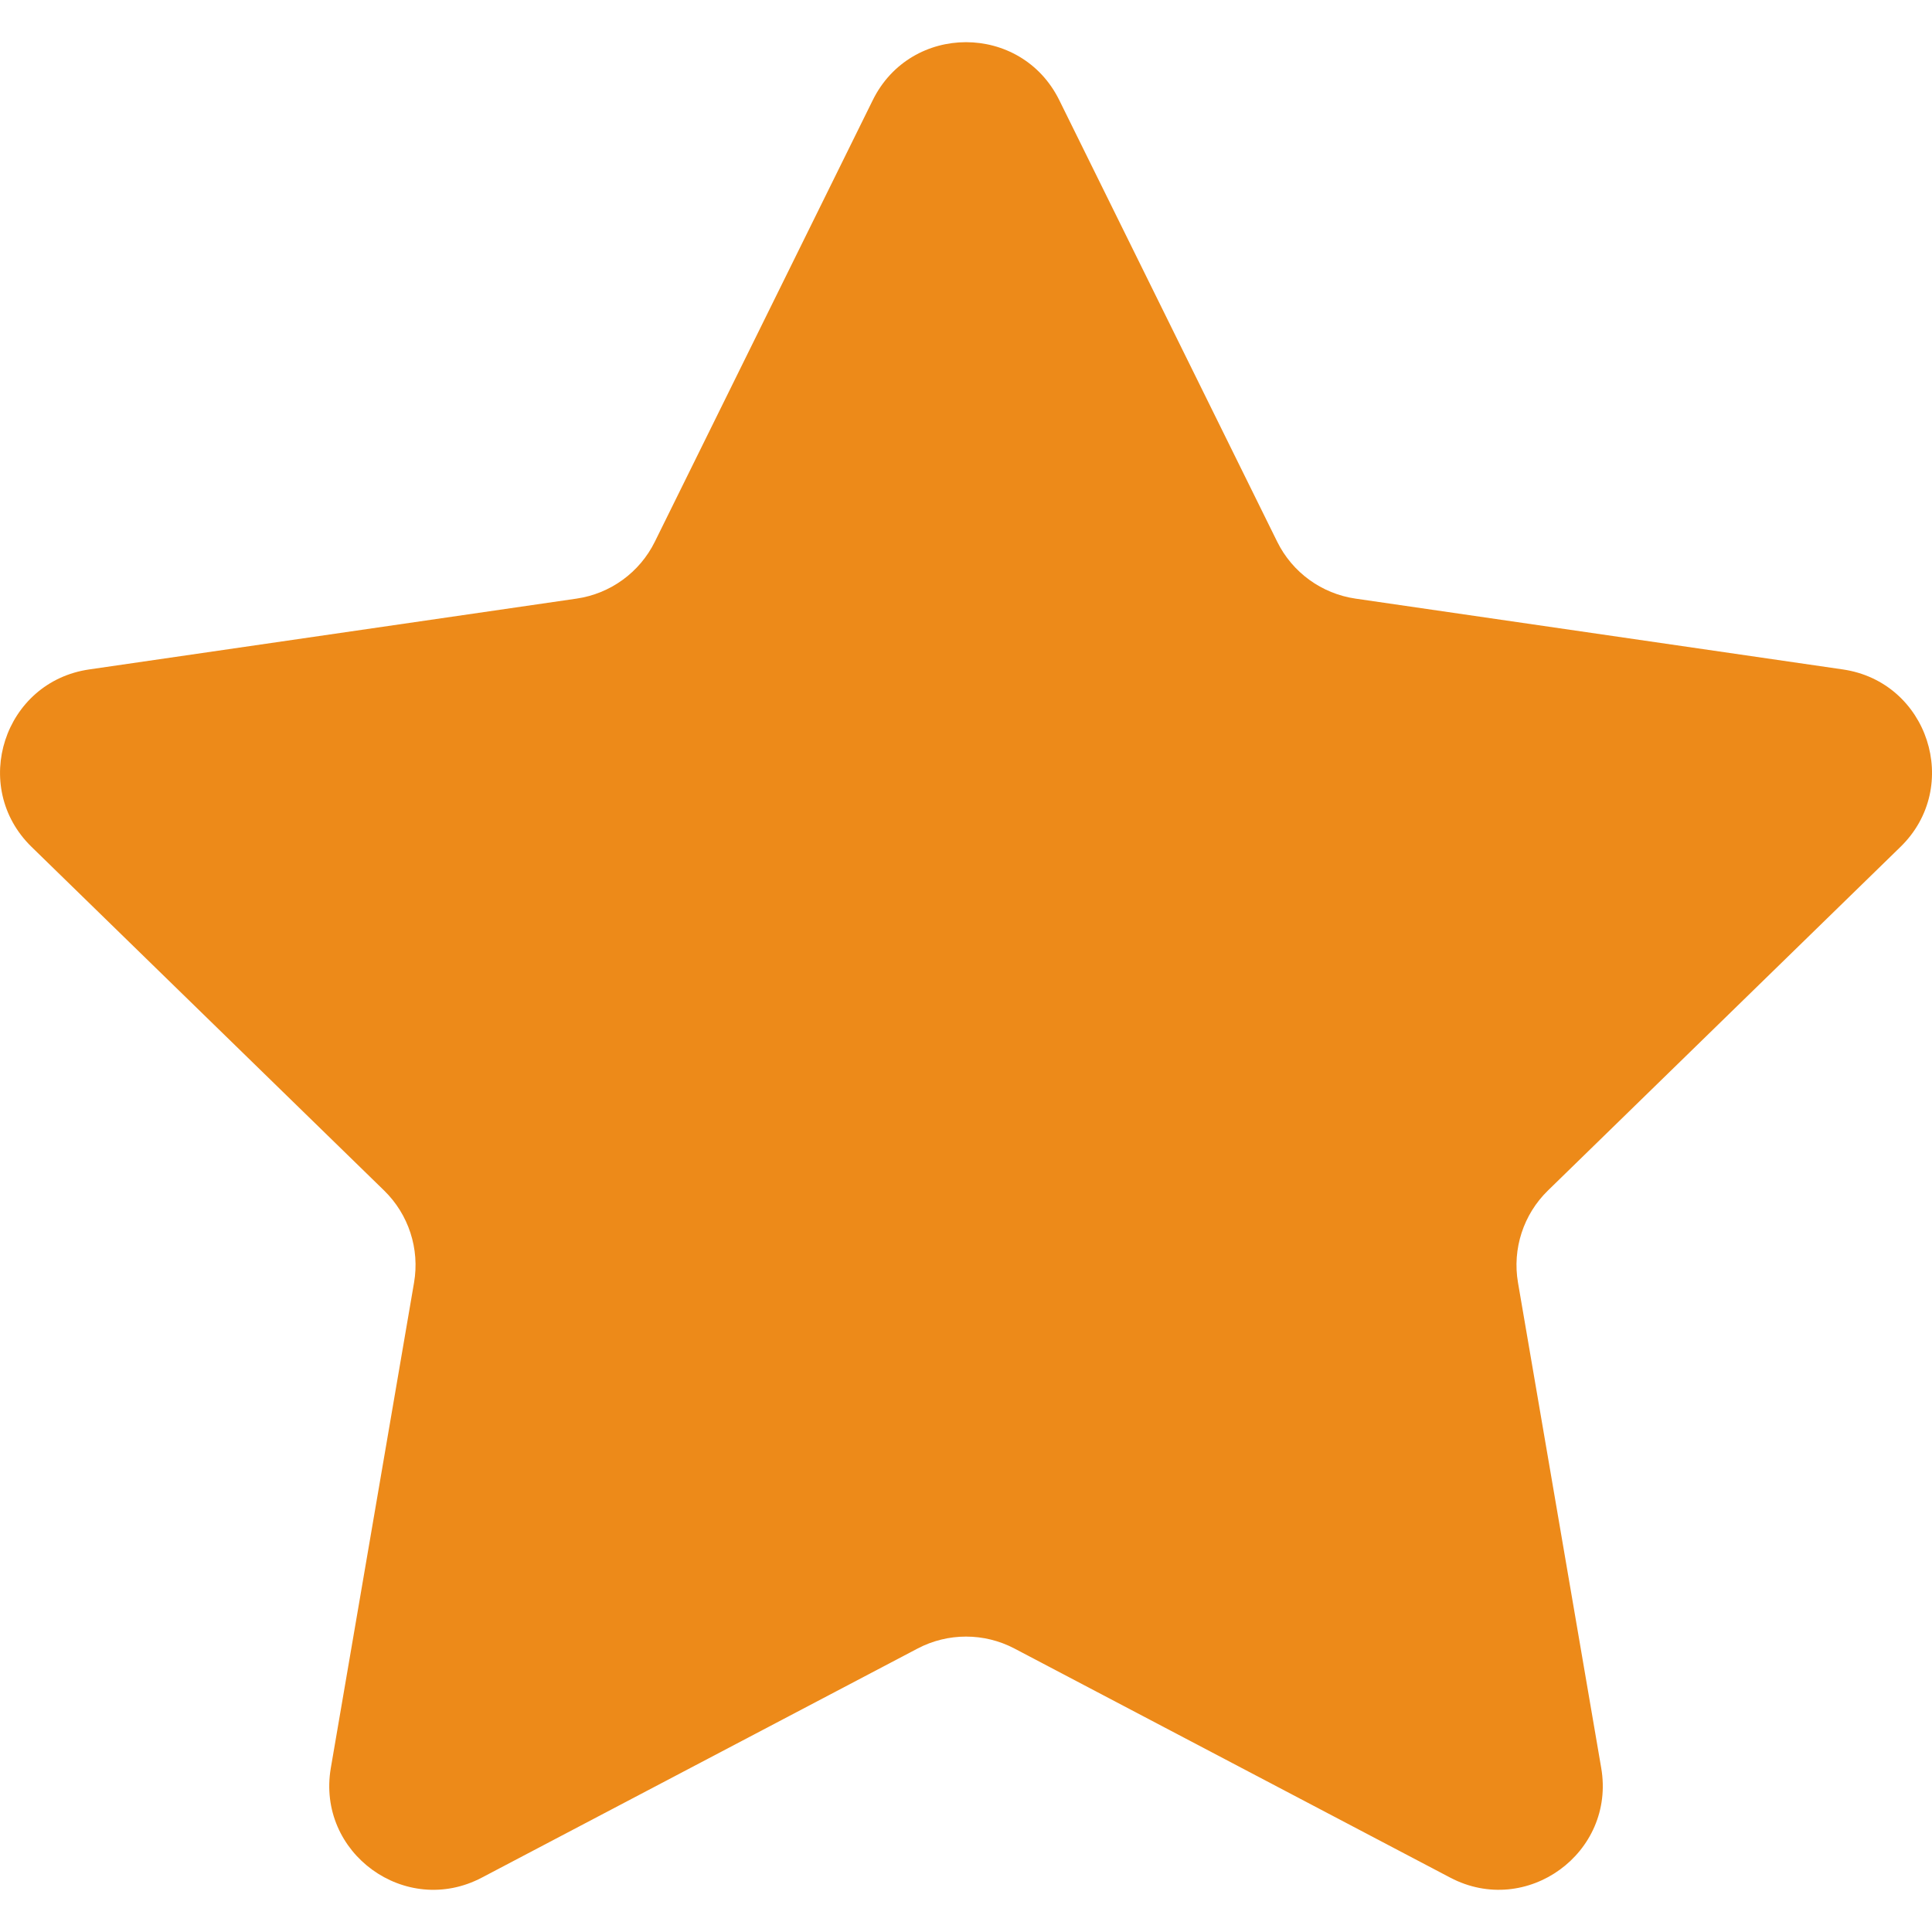
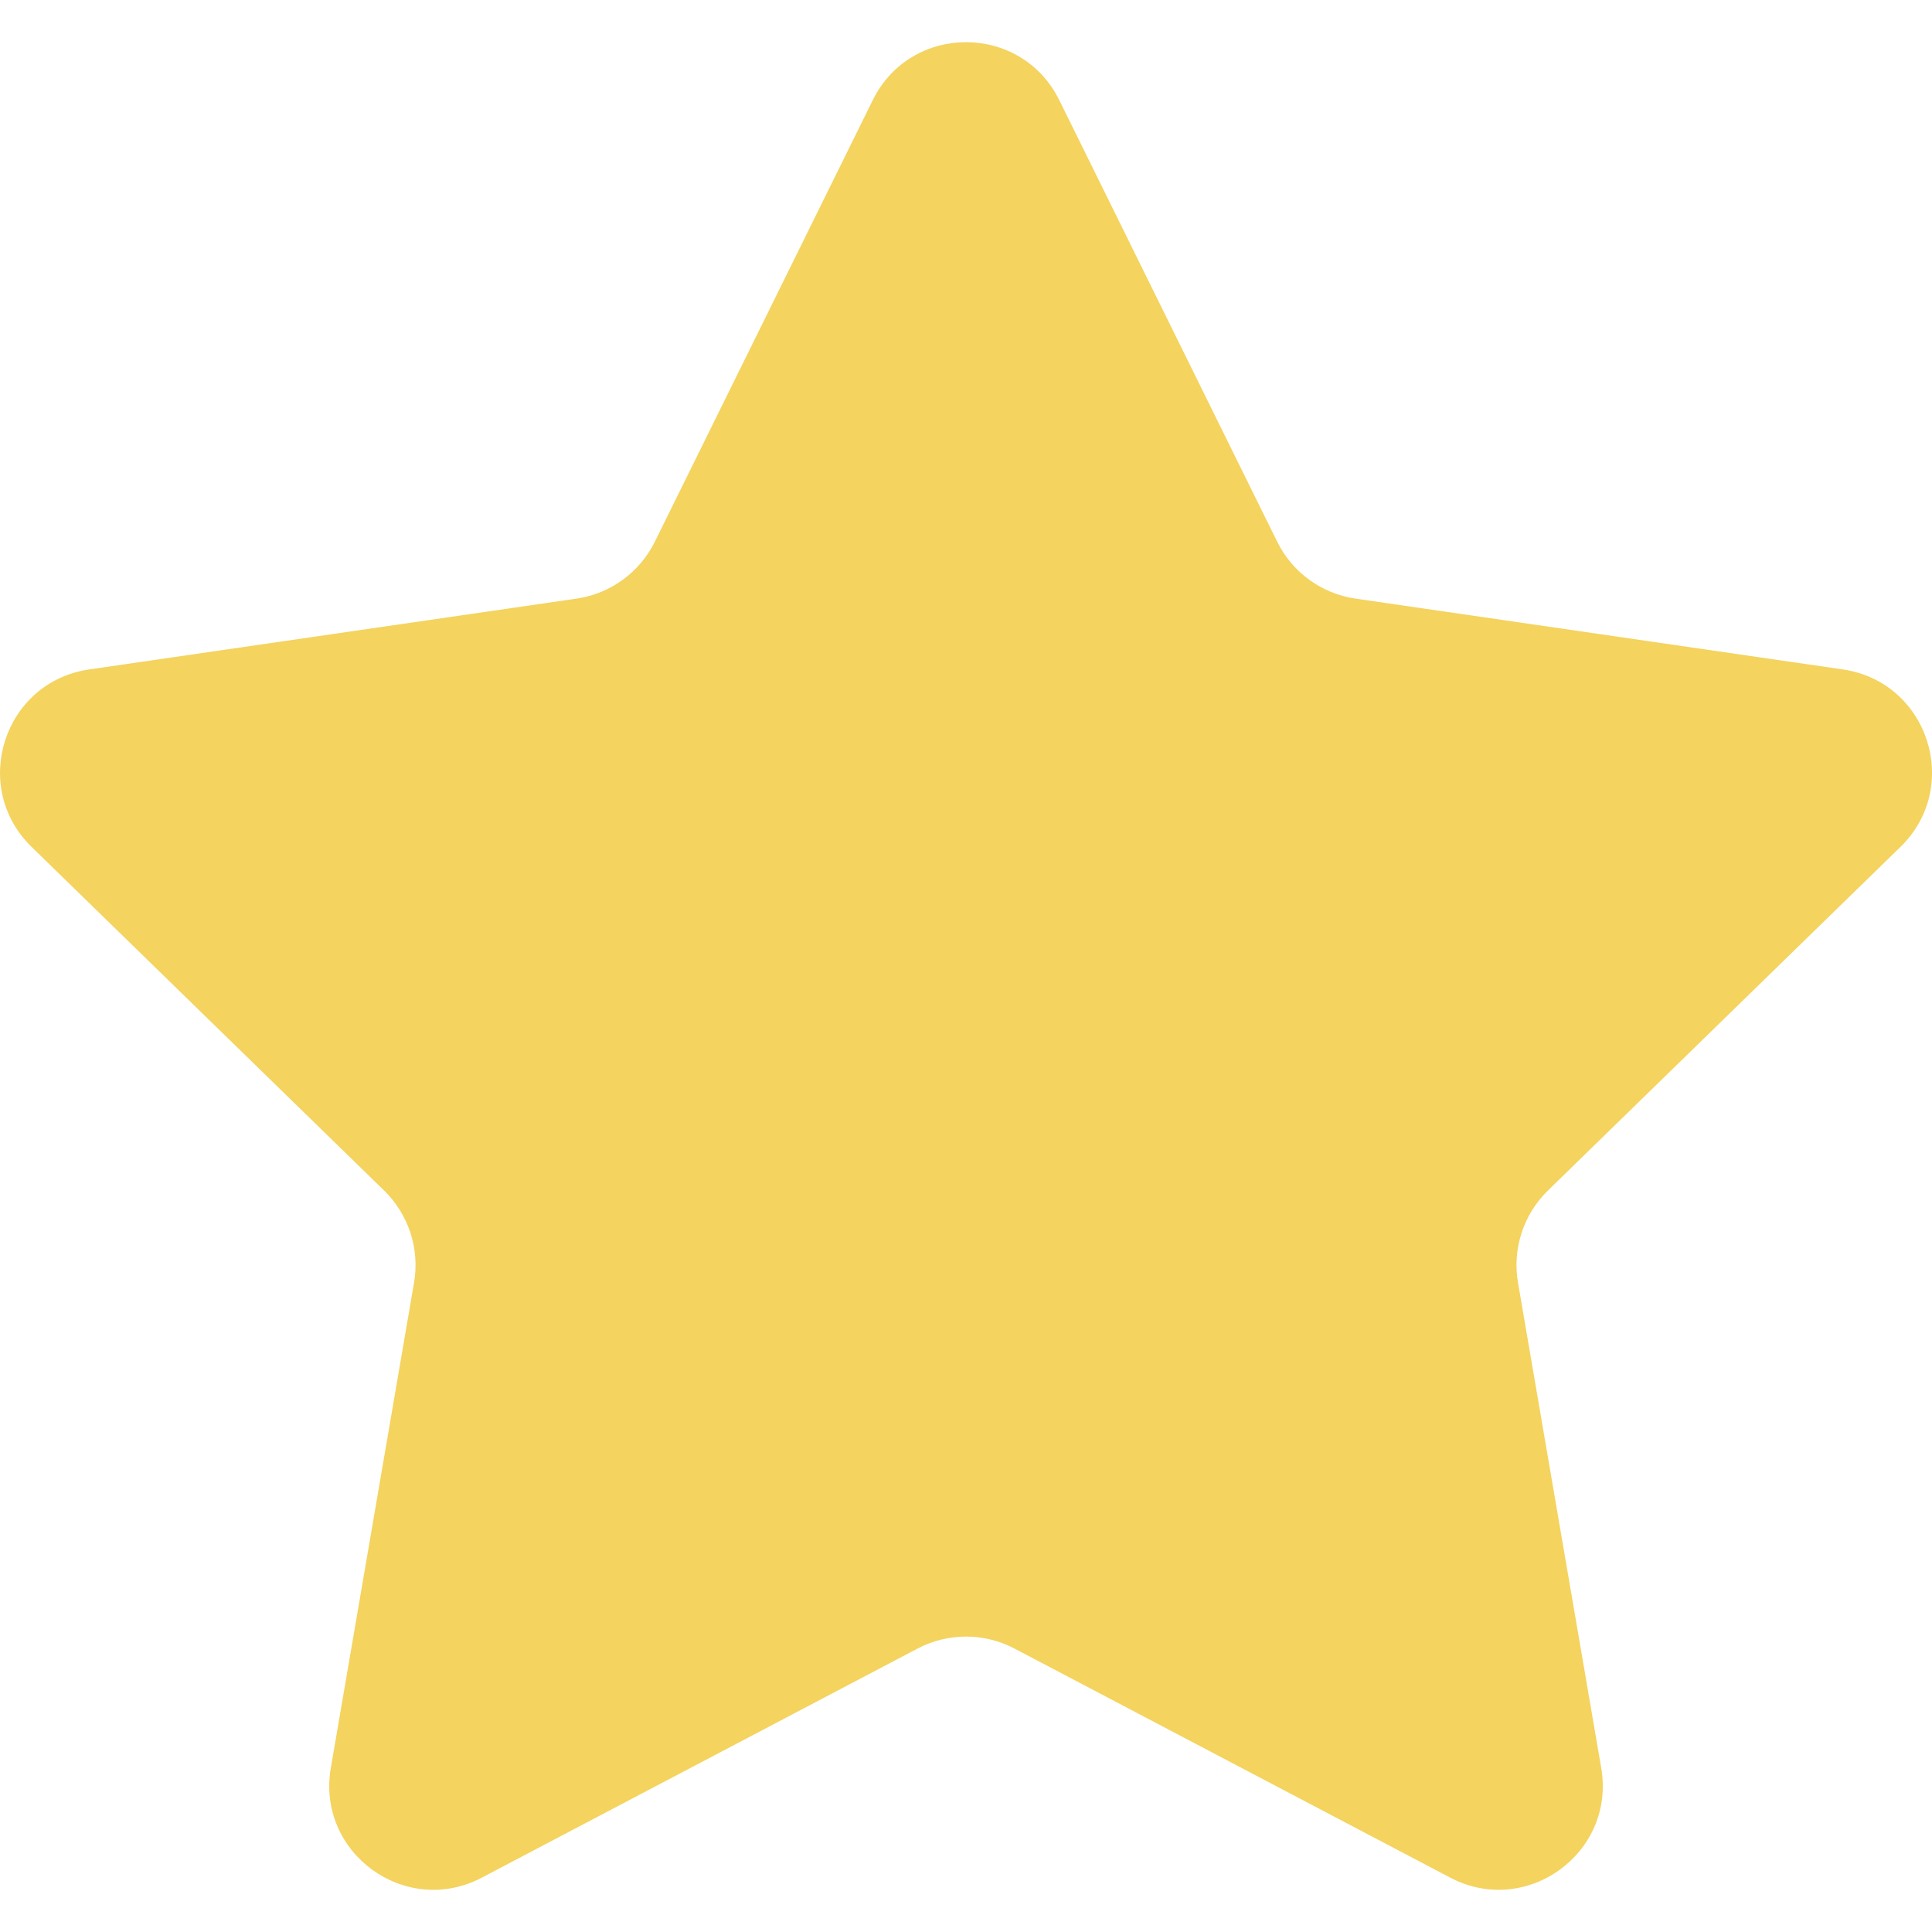
<svg xmlns="http://www.w3.org/2000/svg" version="1.1" id="Capa_1" x="0px" y="0px" viewBox="0 0 47.94 47.94" style="enable-background:new 0 0 47.94 47.94;" xml:space="preserve">
-   <path style="fill:#ED8A19;" d="M26.285,2.486l5.407,10.956c0.376,0.762,1.103,1.29,1.944,1.412l12.091,1.757  c2.118,0.308,2.963,2.91,1.431,4.403l-8.749,8.528c-0.608,0.593-0.886,1.448-0.742,2.285l2.065,12.042  c0.362,2.109-1.852,3.717-3.746,2.722l-10.814-5.685c-0.752-0.395-1.651-0.395-2.403,0l-10.814,5.685  c-1.894,0.996-4.108-0.613-3.746-2.722l2.065-12.042c0.144-0.837-0.134-1.692-0.742-2.285l-8.749-8.528  c-1.532-1.494-0.687-4.096,1.431-4.403l12.091-1.757c0.841-0.122,1.568-0.65,1.944-1.412l5.407-10.956  C22.602,0.567,25.338,0.567,26.285,2.486z" />
+   <path style="fill:#F4D35E;" d="M26.285,2.486l5.407,10.956c0.376,0.762,1.103,1.29,1.944,1.412l12.091,1.757  c2.118,0.308,2.963,2.91,1.431,4.403l-8.749,8.528c-0.608,0.593-0.886,1.448-0.742,2.285l2.065,12.042  c0.362,2.109-1.852,3.717-3.746,2.722l-10.814-5.685c-0.752-0.395-1.651-0.395-2.403,0l-10.814,5.685  c-1.894,0.996-4.108-0.613-3.746-2.722l2.065-12.042c0.144-0.837-0.134-1.692-0.742-2.285l-8.749-8.528  c-1.532-1.494-0.687-4.096,1.431-4.403l12.091-1.757c0.841-0.122,1.568-0.65,1.944-1.412l5.407-10.956  C22.602,0.567,25.338,0.567,26.285,2.486z" />
  <g>
</g>
  <g>
</g>
  <g>
</g>
  <g>
</g>
  <g>
</g>
  <g>
</g>
  <g>
</g>
  <g>
</g>
  <g>
</g>
  <g>
</g>
  <g>
</g>
  <g>
</g>
  <g>
</g>
  <g>
</g>
  <g>
</g>
</svg>
